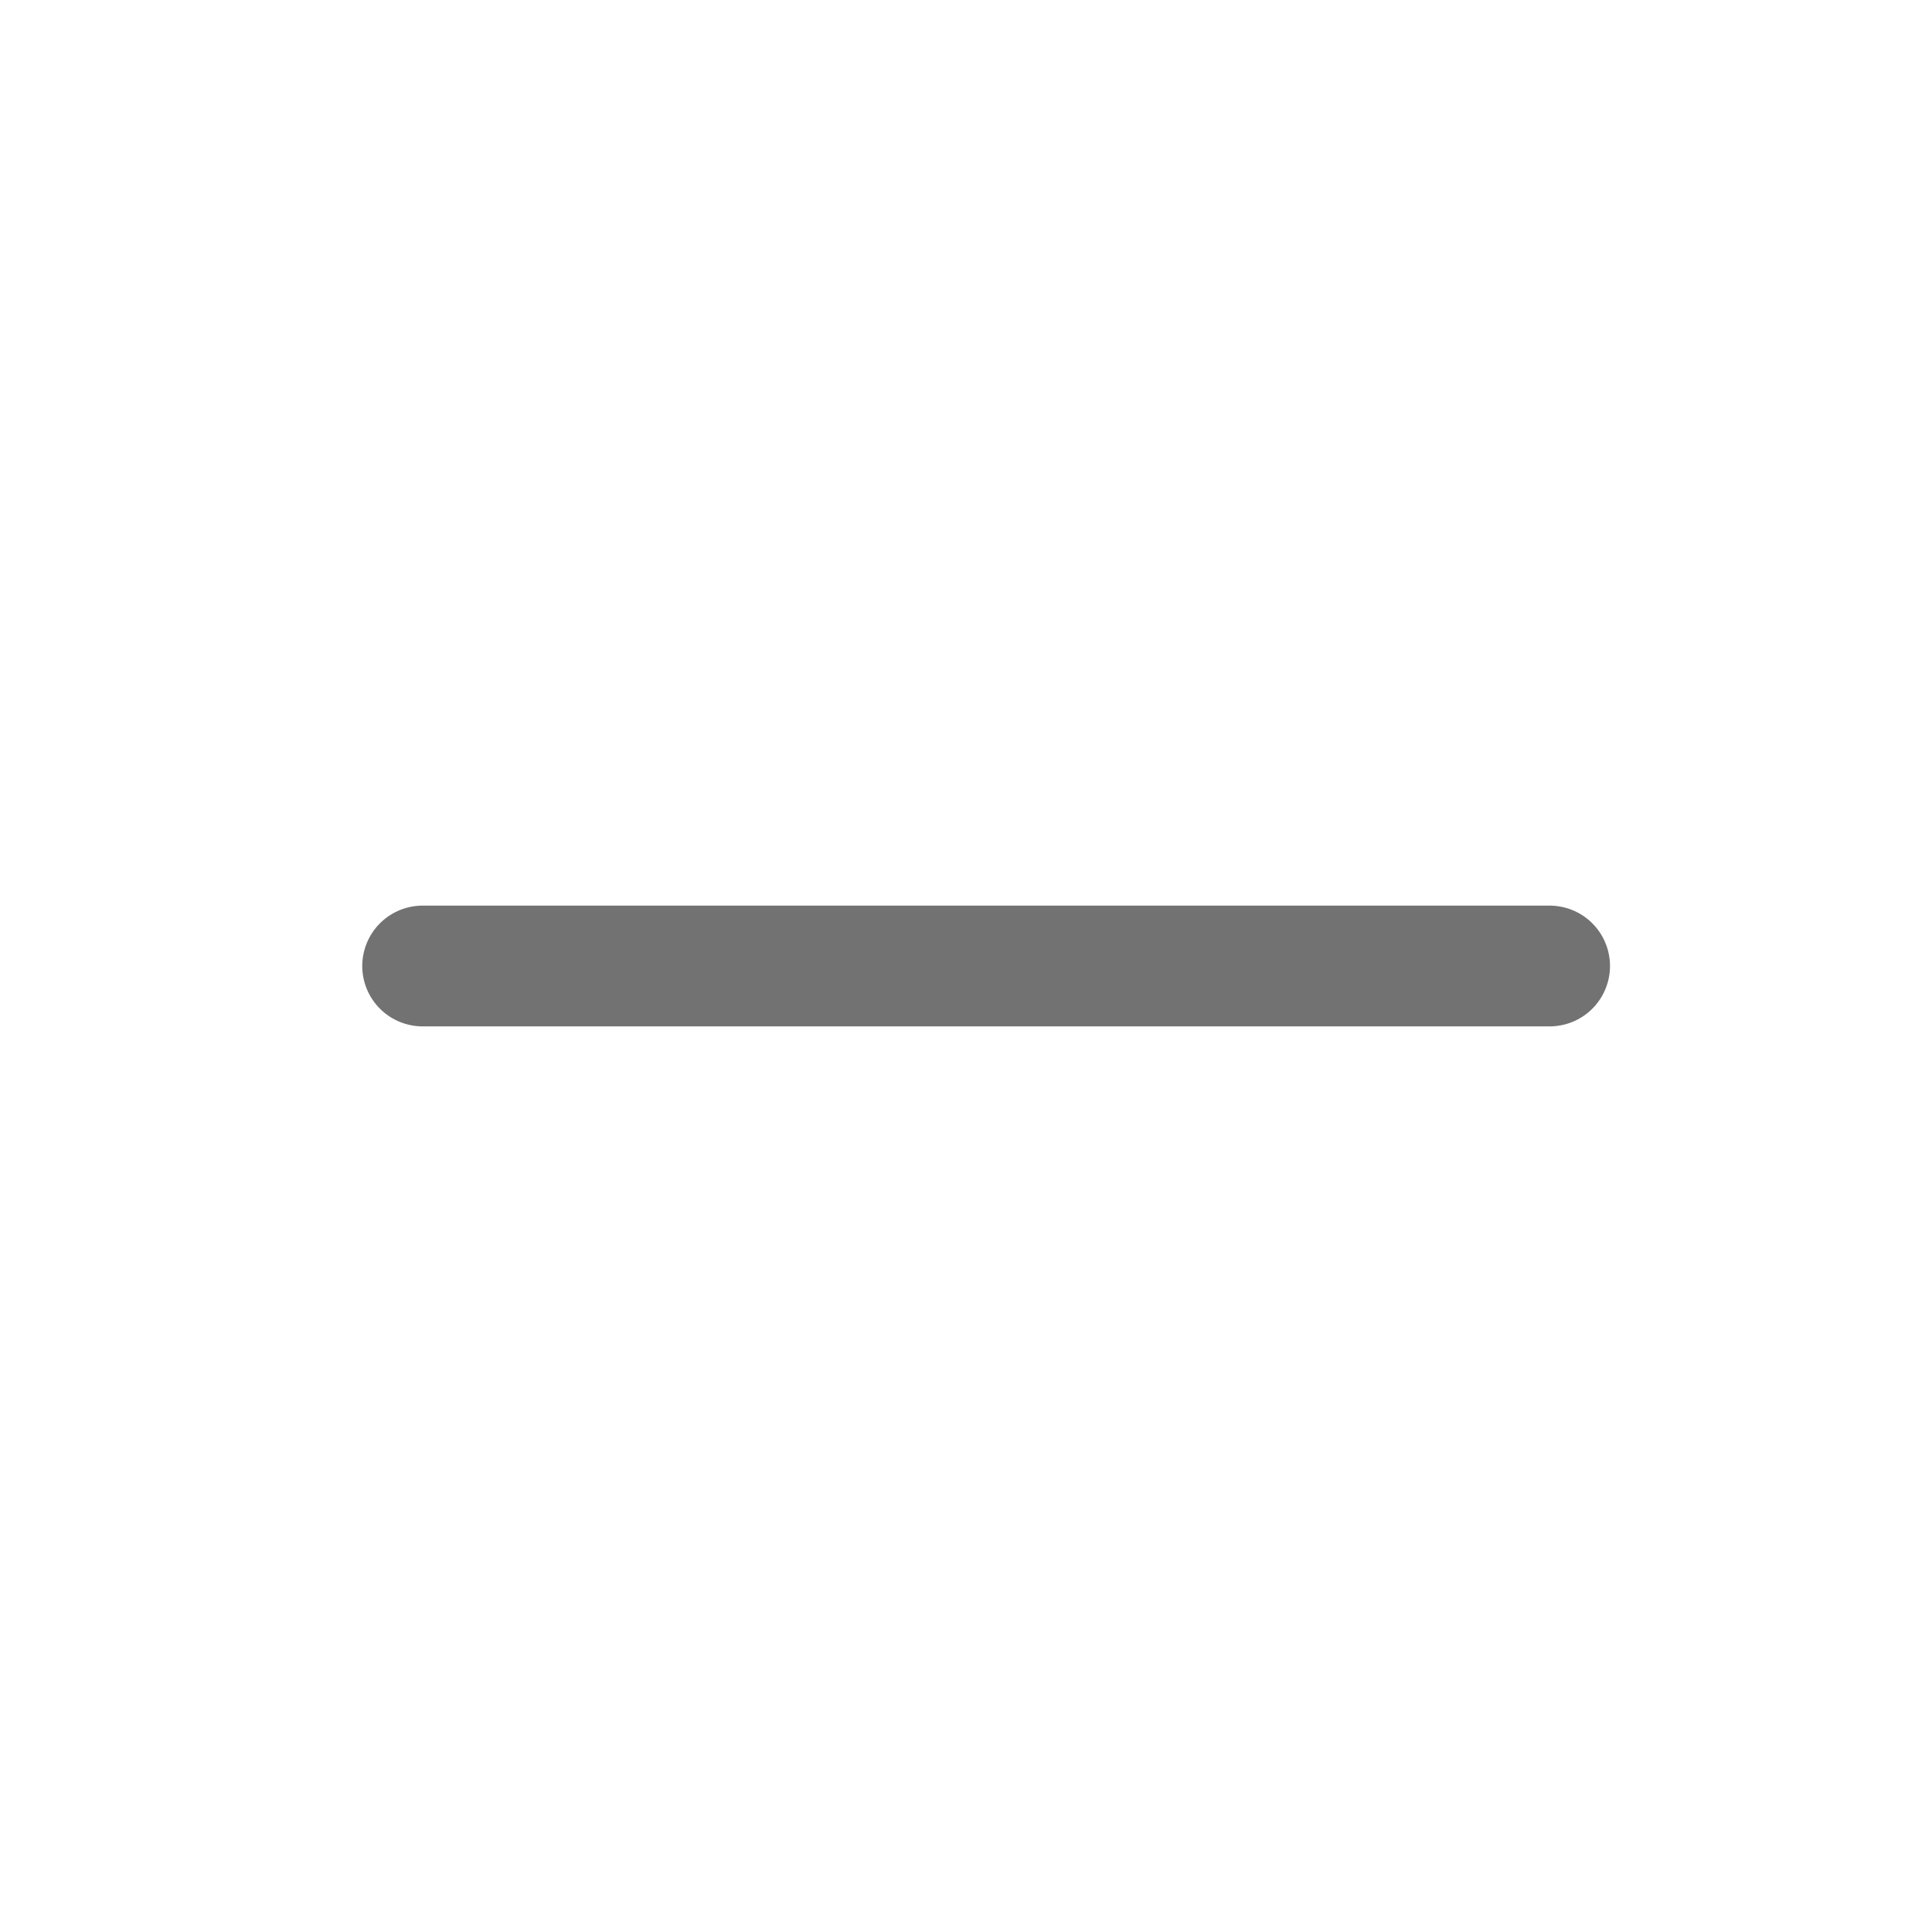
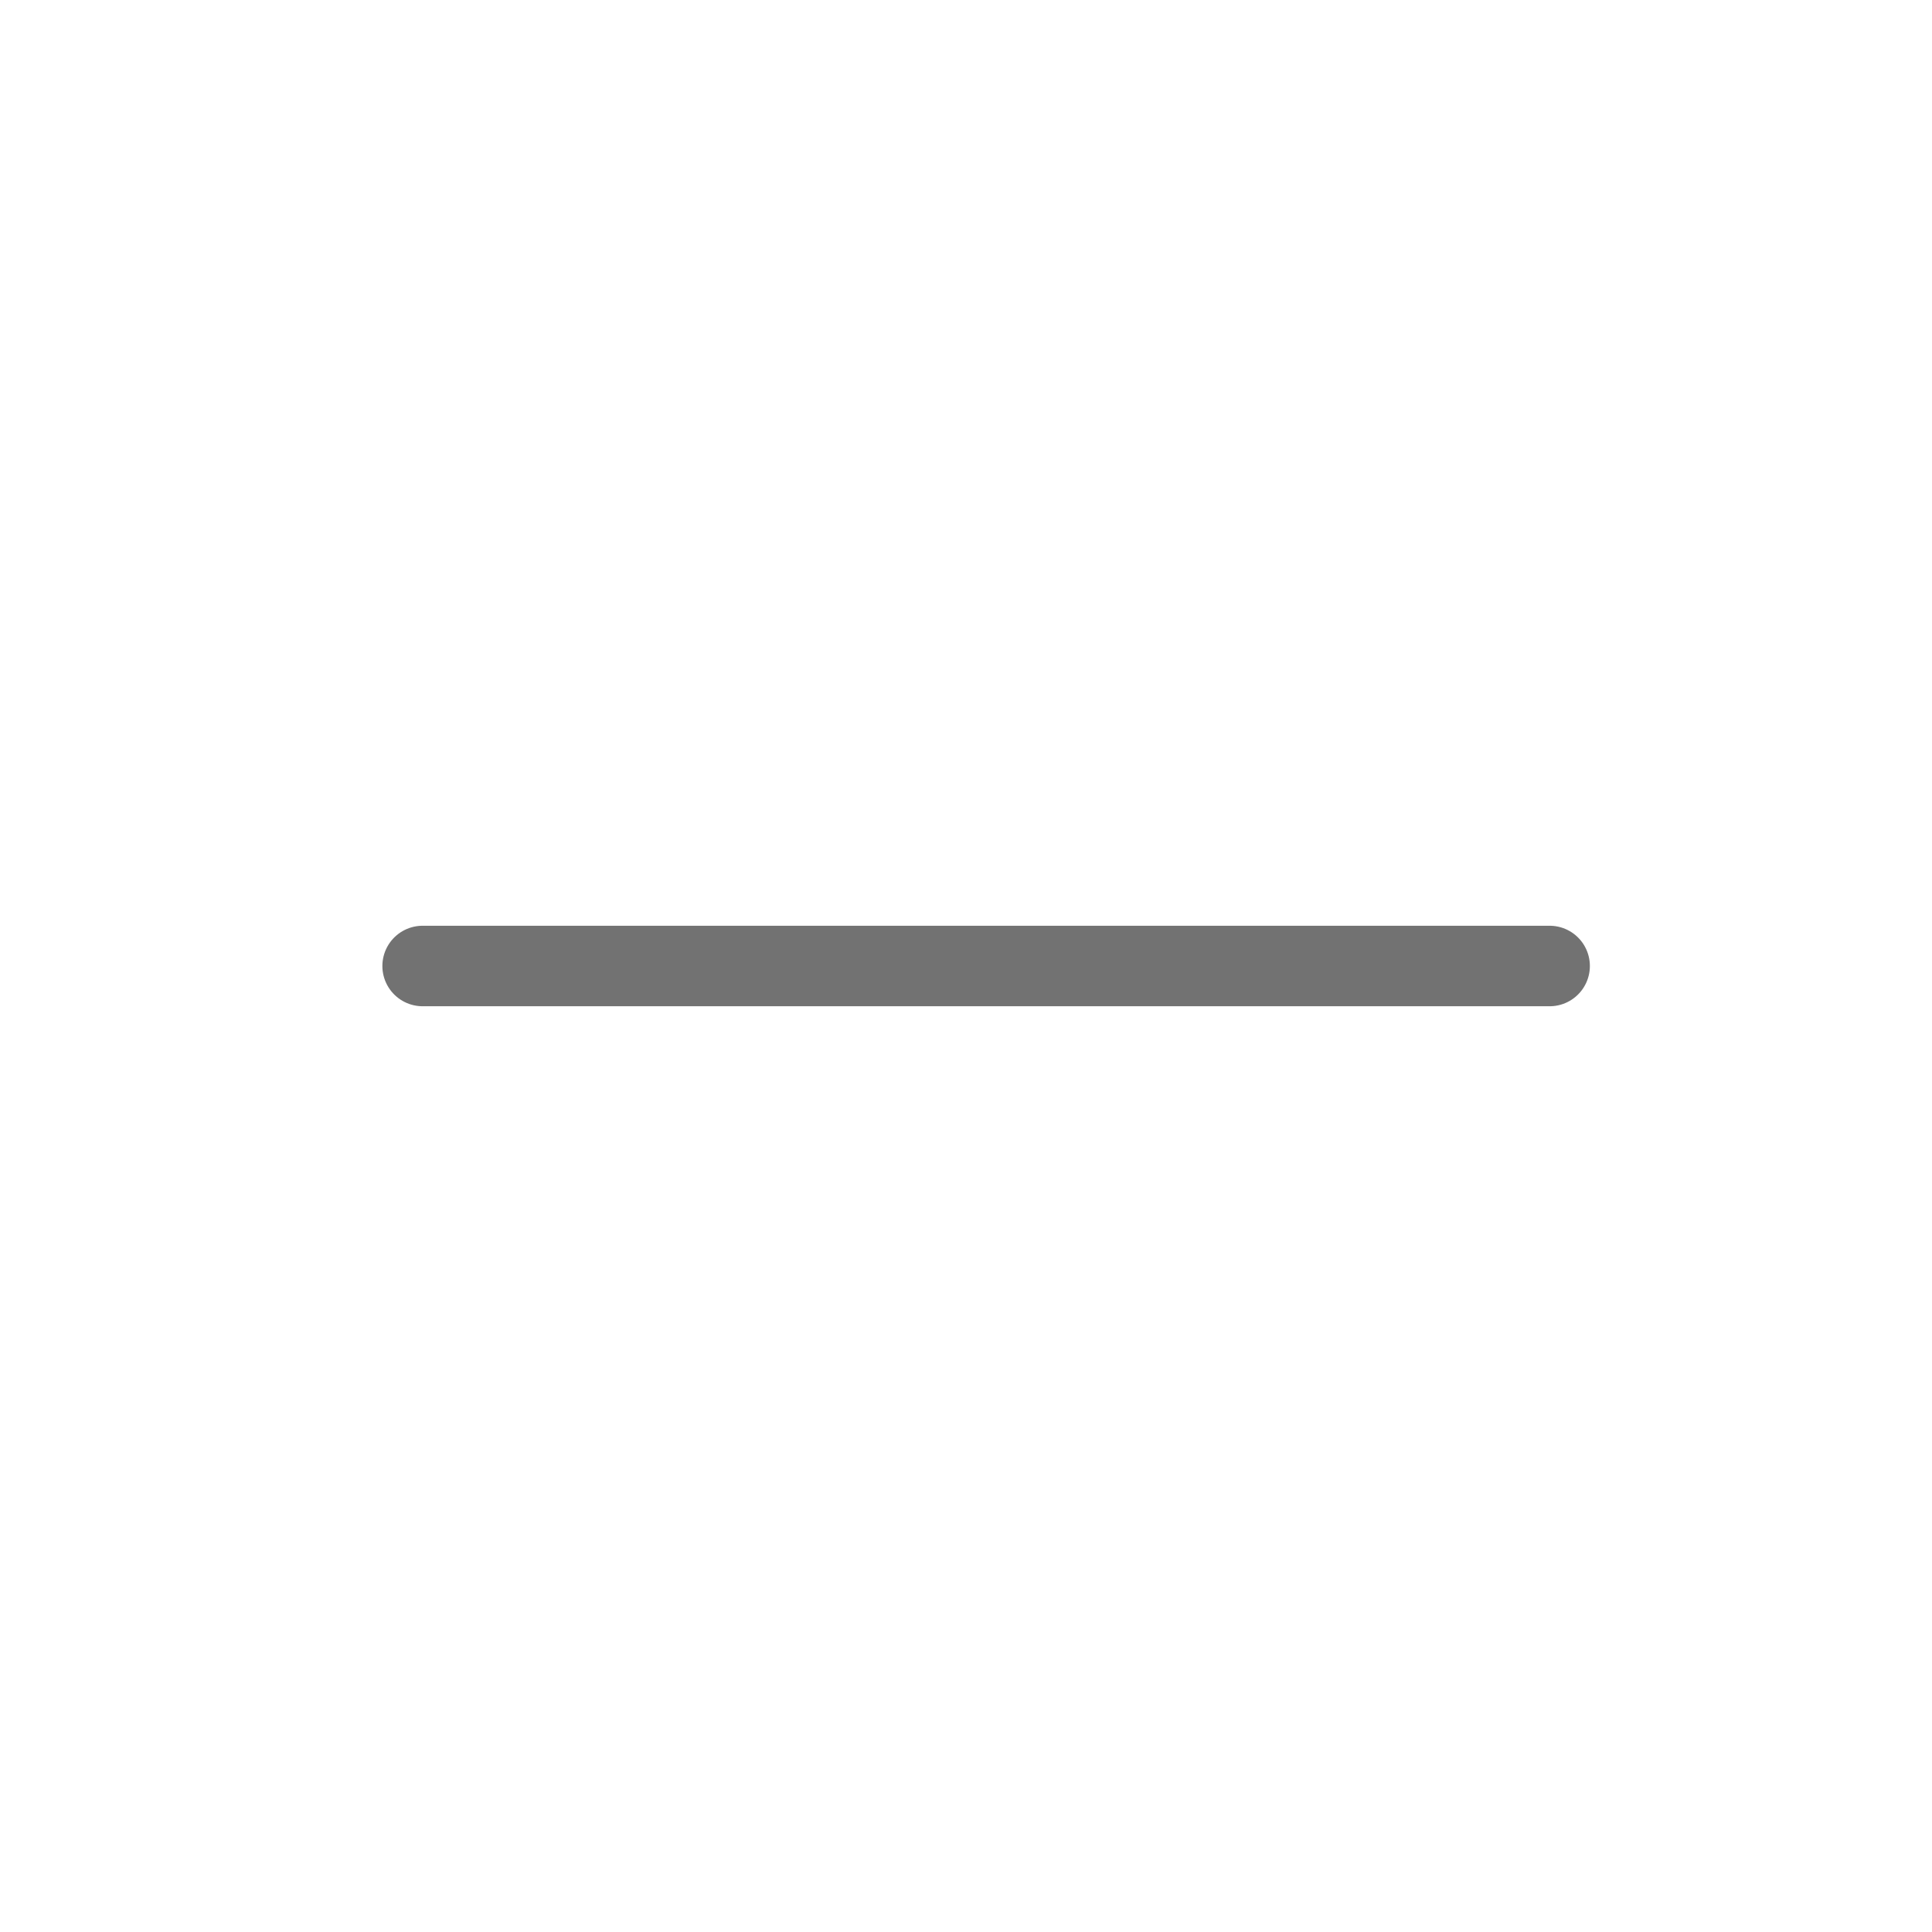
<svg xmlns="http://www.w3.org/2000/svg" width="32" height="32" viewBox="0 0 48 48" fill="none">
-   <path d="M10.5 24L38.5 24" stroke="#727272" stroke-width="3" stroke-linecap="round" stroke-linejoin="round" />
+   <path d="M10.5 24L38.5 24" stroke="#727272" stroke-width="2" stroke-linecap="round" stroke-linejoin="round" />
</svg>
